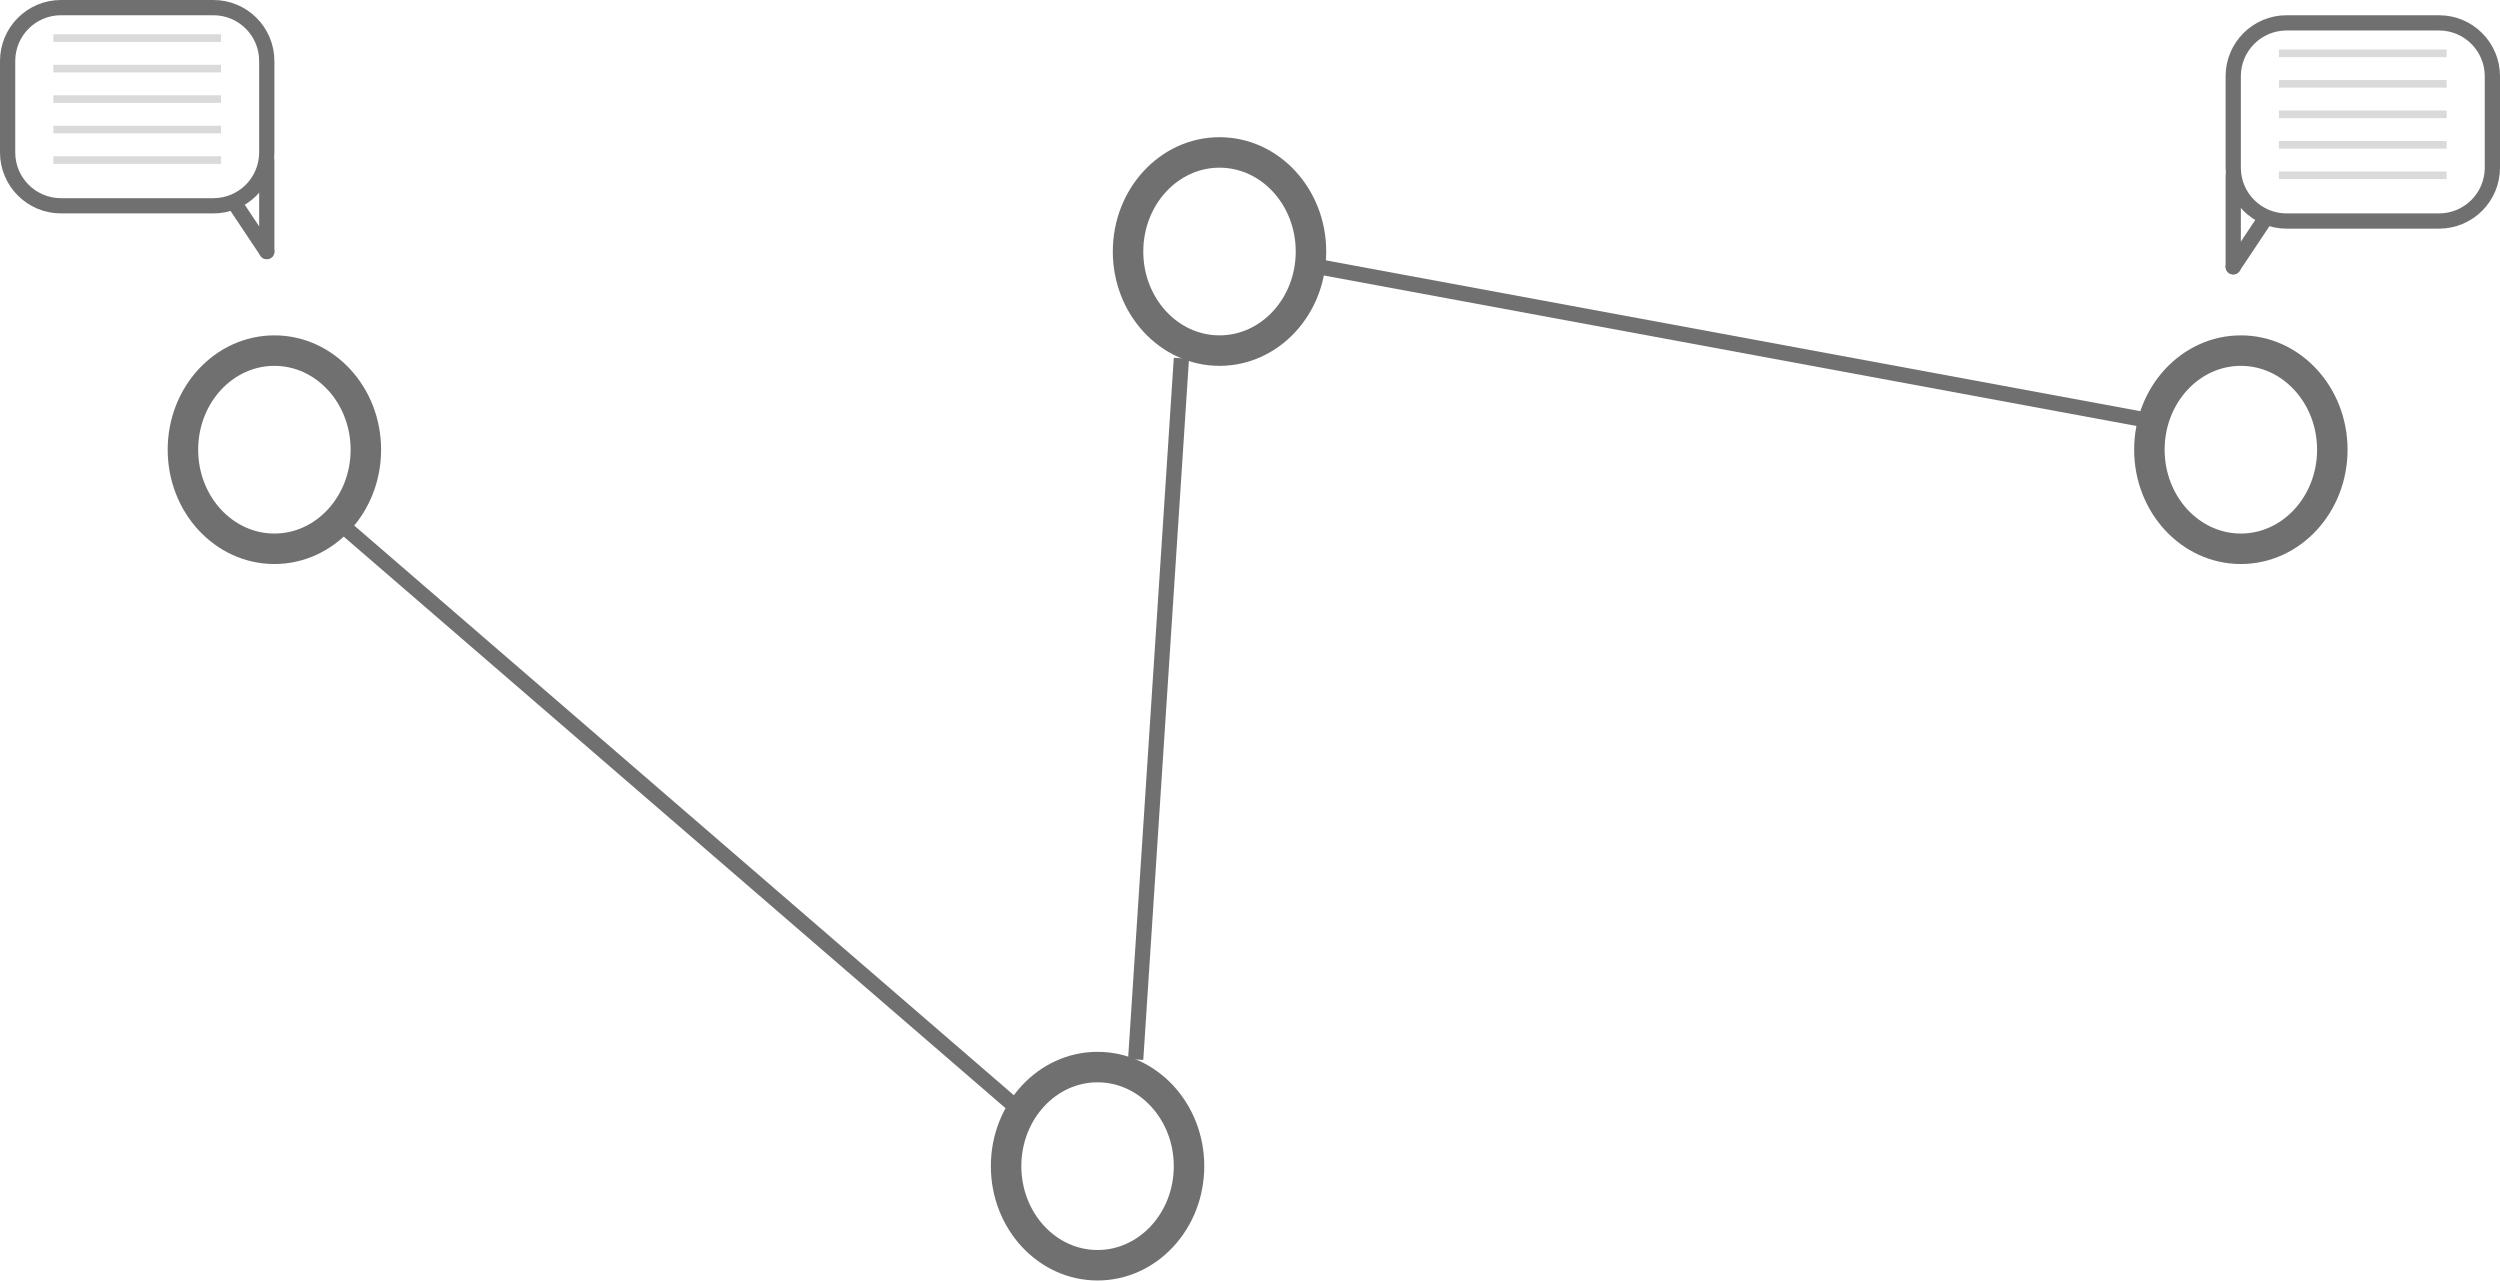
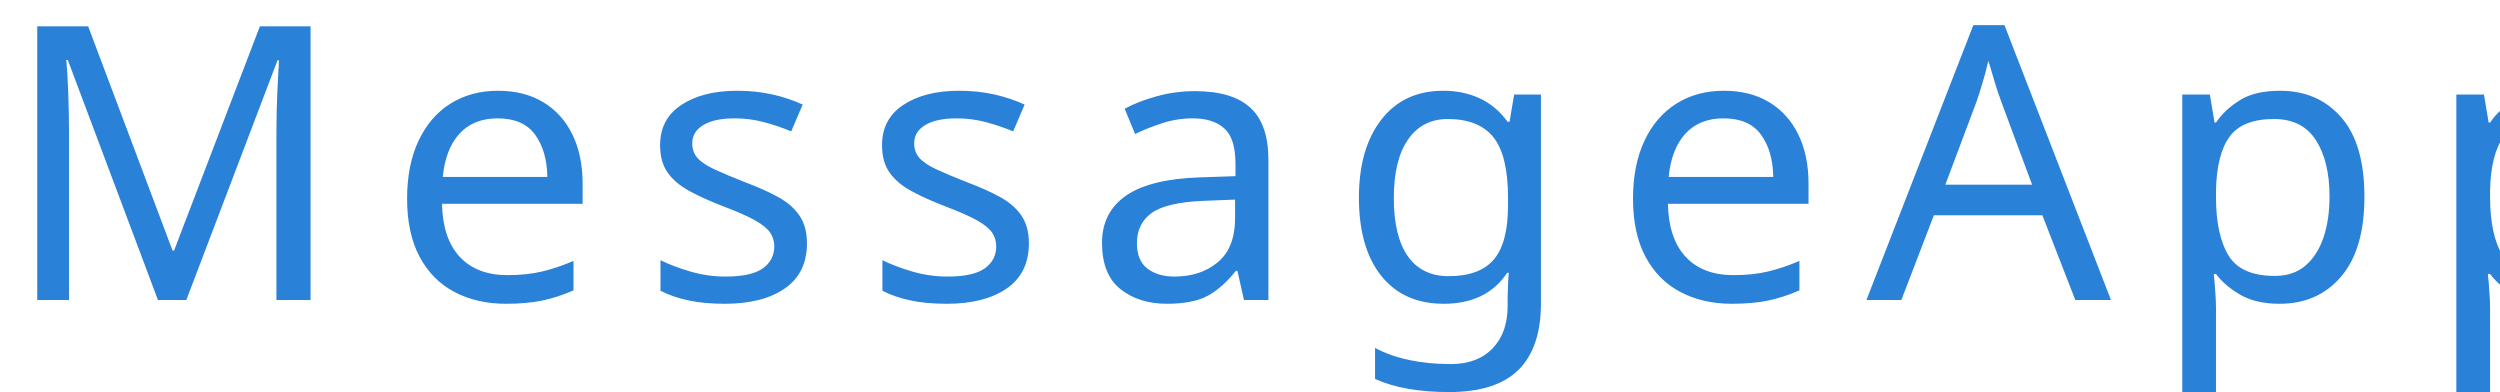
- <svg xmlns="http://www.w3.org/2000/svg" width="164" height="84" viewBox="0 0 164 84">
-   <g id="Group_1" data-name="Group 1" transform="translate(-181 -17)">
-     <g id="Ellipse_1" data-name="Ellipse 1" transform="translate(192 39)" fill="rgba(0,0,0,0)" stroke="#707070" stroke-width="2">
-       <ellipse cx="7" cy="7.5" rx="7" ry="7.5" stroke="none" />
-       <ellipse cx="7" cy="7.5" rx="6" ry="6.5" fill="none" />
-     </g>
-     <g id="Ellipse_2" data-name="Ellipse 2" transform="translate(246 86)" fill="rgba(0,0,0,0)" stroke="#707070" stroke-width="2">
-       <ellipse cx="7" cy="7.5" rx="7" ry="7.5" stroke="none" />
-       <ellipse cx="7" cy="7.5" rx="6" ry="6.5" fill="none" />
-     </g>
-     <g id="Ellipse_3" data-name="Ellipse 3" transform="translate(321 39)" fill="rgba(0,0,0,0)" stroke="#707070" stroke-width="2">
-       <ellipse cx="7" cy="7.5" rx="7" ry="7.5" stroke="none" />
-       <ellipse cx="7" cy="7.5" rx="6" ry="6.5" fill="none" />
-     </g>
-     <g id="Ellipse_4" data-name="Ellipse 4" transform="translate(254 26)" fill="rgba(0,0,0,0)" stroke="#707070" stroke-width="2">
-       <ellipse cx="7" cy="7.5" rx="7" ry="7.5" stroke="none" />
-       <ellipse cx="7" cy="7.5" rx="6" ry="6.5" fill="none" />
-     </g>
-     <line id="Line_1" data-name="Line 1" x2="44" y2="38" transform="translate(203.5 51.5)" fill="none" stroke="#707070" stroke-width="1" />
-     <line id="Line_2" data-name="Line 2" y1="46" x2="3" transform="translate(255.5 40.5)" fill="none" stroke="#707070" stroke-width="1" />
-     <line id="Line_3" data-name="Line 3" x2="54" y2="10" transform="translate(267.5 34.5)" fill="none" stroke="#707070" stroke-width="1" />
-     <g id="Rectangle_5" data-name="Rectangle 5" transform="translate(181 17)" fill="rgba(255,255,255,0)" stroke="#707070" stroke-width="1">
-       <rect width="18" height="14" rx="4" stroke="none" />
-       <rect x="0.5" y="0.5" width="17" height="13" rx="3.5" fill="none" />
-     </g>
-     <line id="Line_4" data-name="Line 4" x2="2" y2="3" transform="translate(196.5 30.5)" fill="none" stroke="#707070" stroke-linecap="round" stroke-width="1" />
-     <line id="Line_5" data-name="Line 5" y2="6" transform="translate(198.5 27.5)" fill="none" stroke="#707070" stroke-linecap="round" stroke-width="1" />
-     <line id="Line_6" data-name="Line 6" x2="11" transform="translate(184.5 27.5)" fill="none" stroke="#dbdada" stroke-width="0.5" />
-     <line id="Line_7" data-name="Line 7" x2="11" transform="translate(184.5 25.5)" fill="none" stroke="#dbdada" stroke-width="0.5" />
-     <line id="Line_8" data-name="Line 8" x2="11" transform="translate(184.5 23.5)" fill="none" stroke="#dbdada" stroke-width="0.5" />
-     <line id="Line_9" data-name="Line 9" x2="11" transform="translate(184.5 21.5)" fill="none" stroke="#dbdada" stroke-width="0.5" />
-     <line id="Line_10" data-name="Line 10" x2="11" transform="translate(184.5 19.5)" fill="none" stroke="#dbdada" stroke-width="0.5" />
-     <g id="Rectangle_6" data-name="Rectangle 6" transform="translate(327 18)" fill="rgba(255,255,255,0)" stroke="#707070" stroke-width="1">
-       <rect width="18" height="14" rx="4" stroke="none" />
-       <rect x="0.5" y="0.5" width="17" height="13" rx="3.5" fill="none" />
-     </g>
-     <line id="Line_11" data-name="Line 11" x1="2" y2="3" transform="translate(327.5 31.5)" fill="none" stroke="#707070" stroke-linecap="round" stroke-width="1" />
-     <line id="Line_12" data-name="Line 12" y2="6" transform="translate(327.5 28.5)" fill="none" stroke="#707070" stroke-linecap="round" stroke-width="1" />
-     <line id="Line_13" data-name="Line 13" x1="11" transform="translate(330.5 28.5)" fill="none" stroke="#dbdada" stroke-width="0.5" />
-     <line id="Line_14" data-name="Line 14" x1="11" transform="translate(330.5 26.5)" fill="none" stroke="#dbdada" stroke-width="0.5" />
-     <line id="Line_15" data-name="Line 15" x1="11" transform="translate(330.5 24.5)" fill="none" stroke="#dbdada" stroke-width="0.5" />
-     <line id="Line_16" data-name="Line 16" x1="11" transform="translate(330.5 22.5)" fill="none" stroke="#dbdada" stroke-width="0.5" />
-     <line id="Line_17" data-name="Line 17" x1="11" transform="translate(330.5 20.5)" fill="none" stroke="#dbdada" stroke-width="0.5" />
-   </g>
+ <svg xmlns="http://www.w3.org/2000/svg" width="300" height="47" viewBox="0 0 300 47">
+   <text id="MessageApp" transform="translate(0 36)" fill="#2a81d8" font-size="46" font-family="Skia-Regular, Skia" letter-spacing="0.1em">
+     <tspan x="0" y="0">MessageApp</tspan>
+   </text>
</svg>
